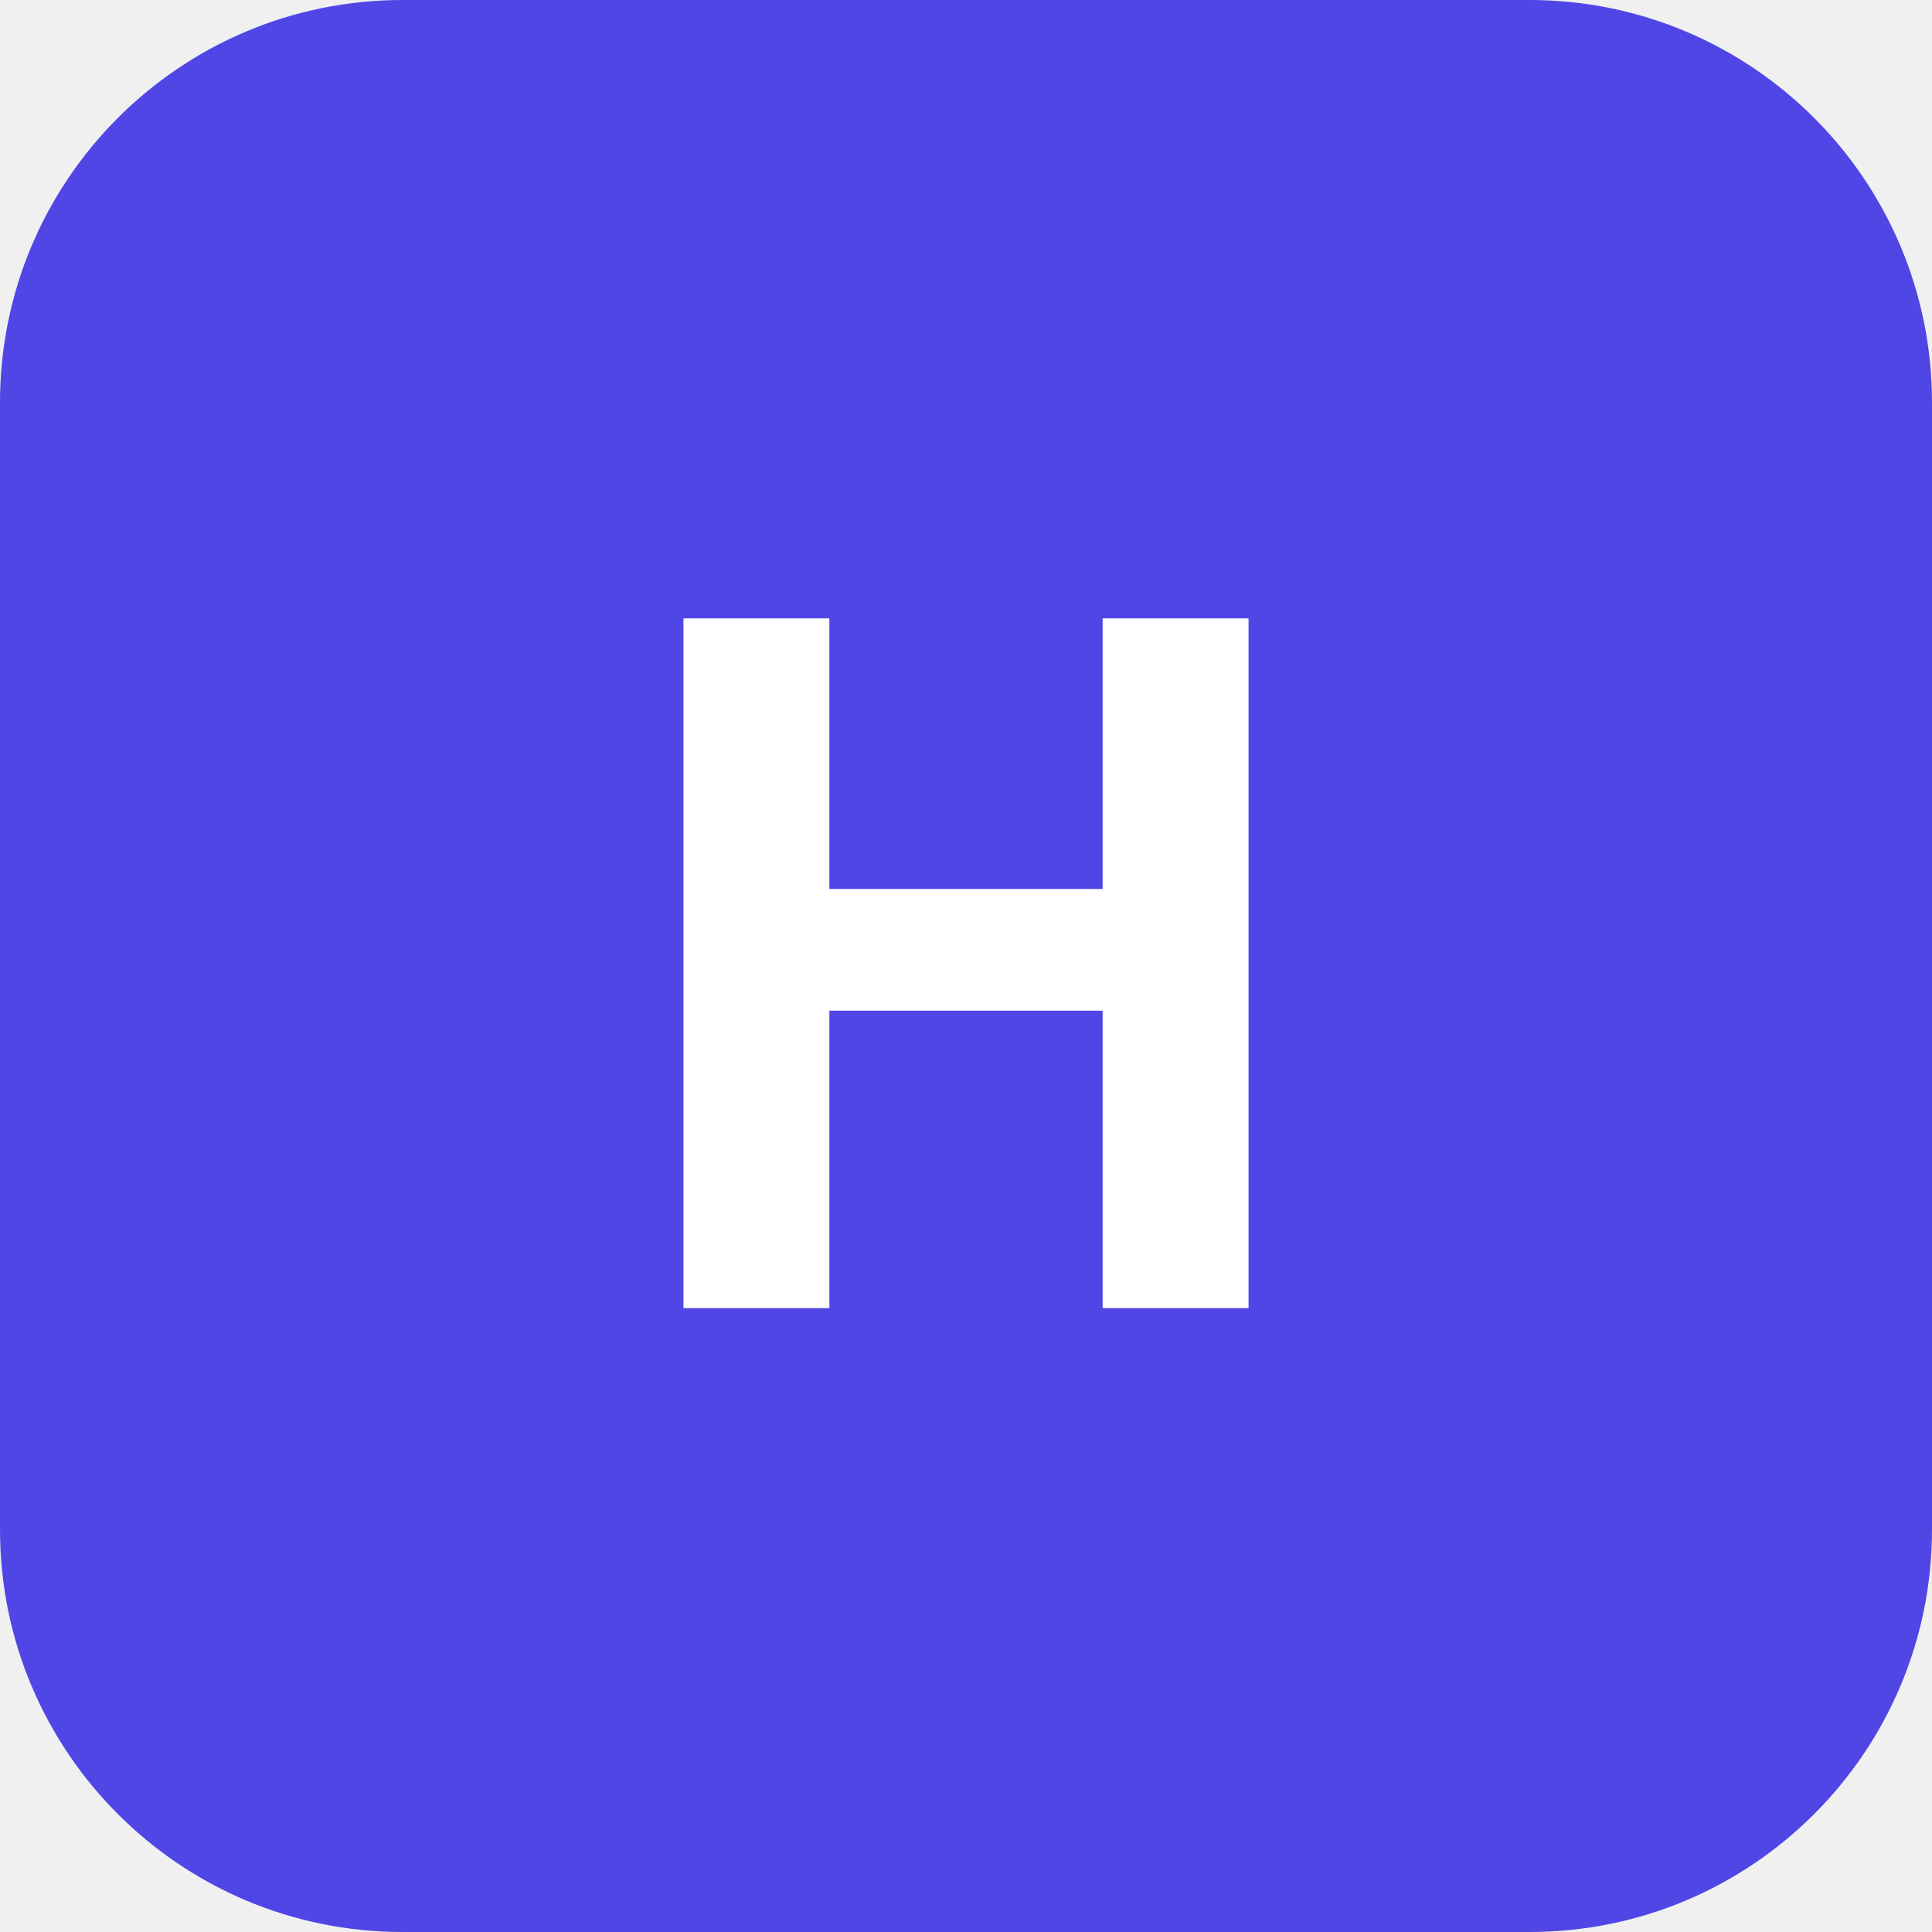
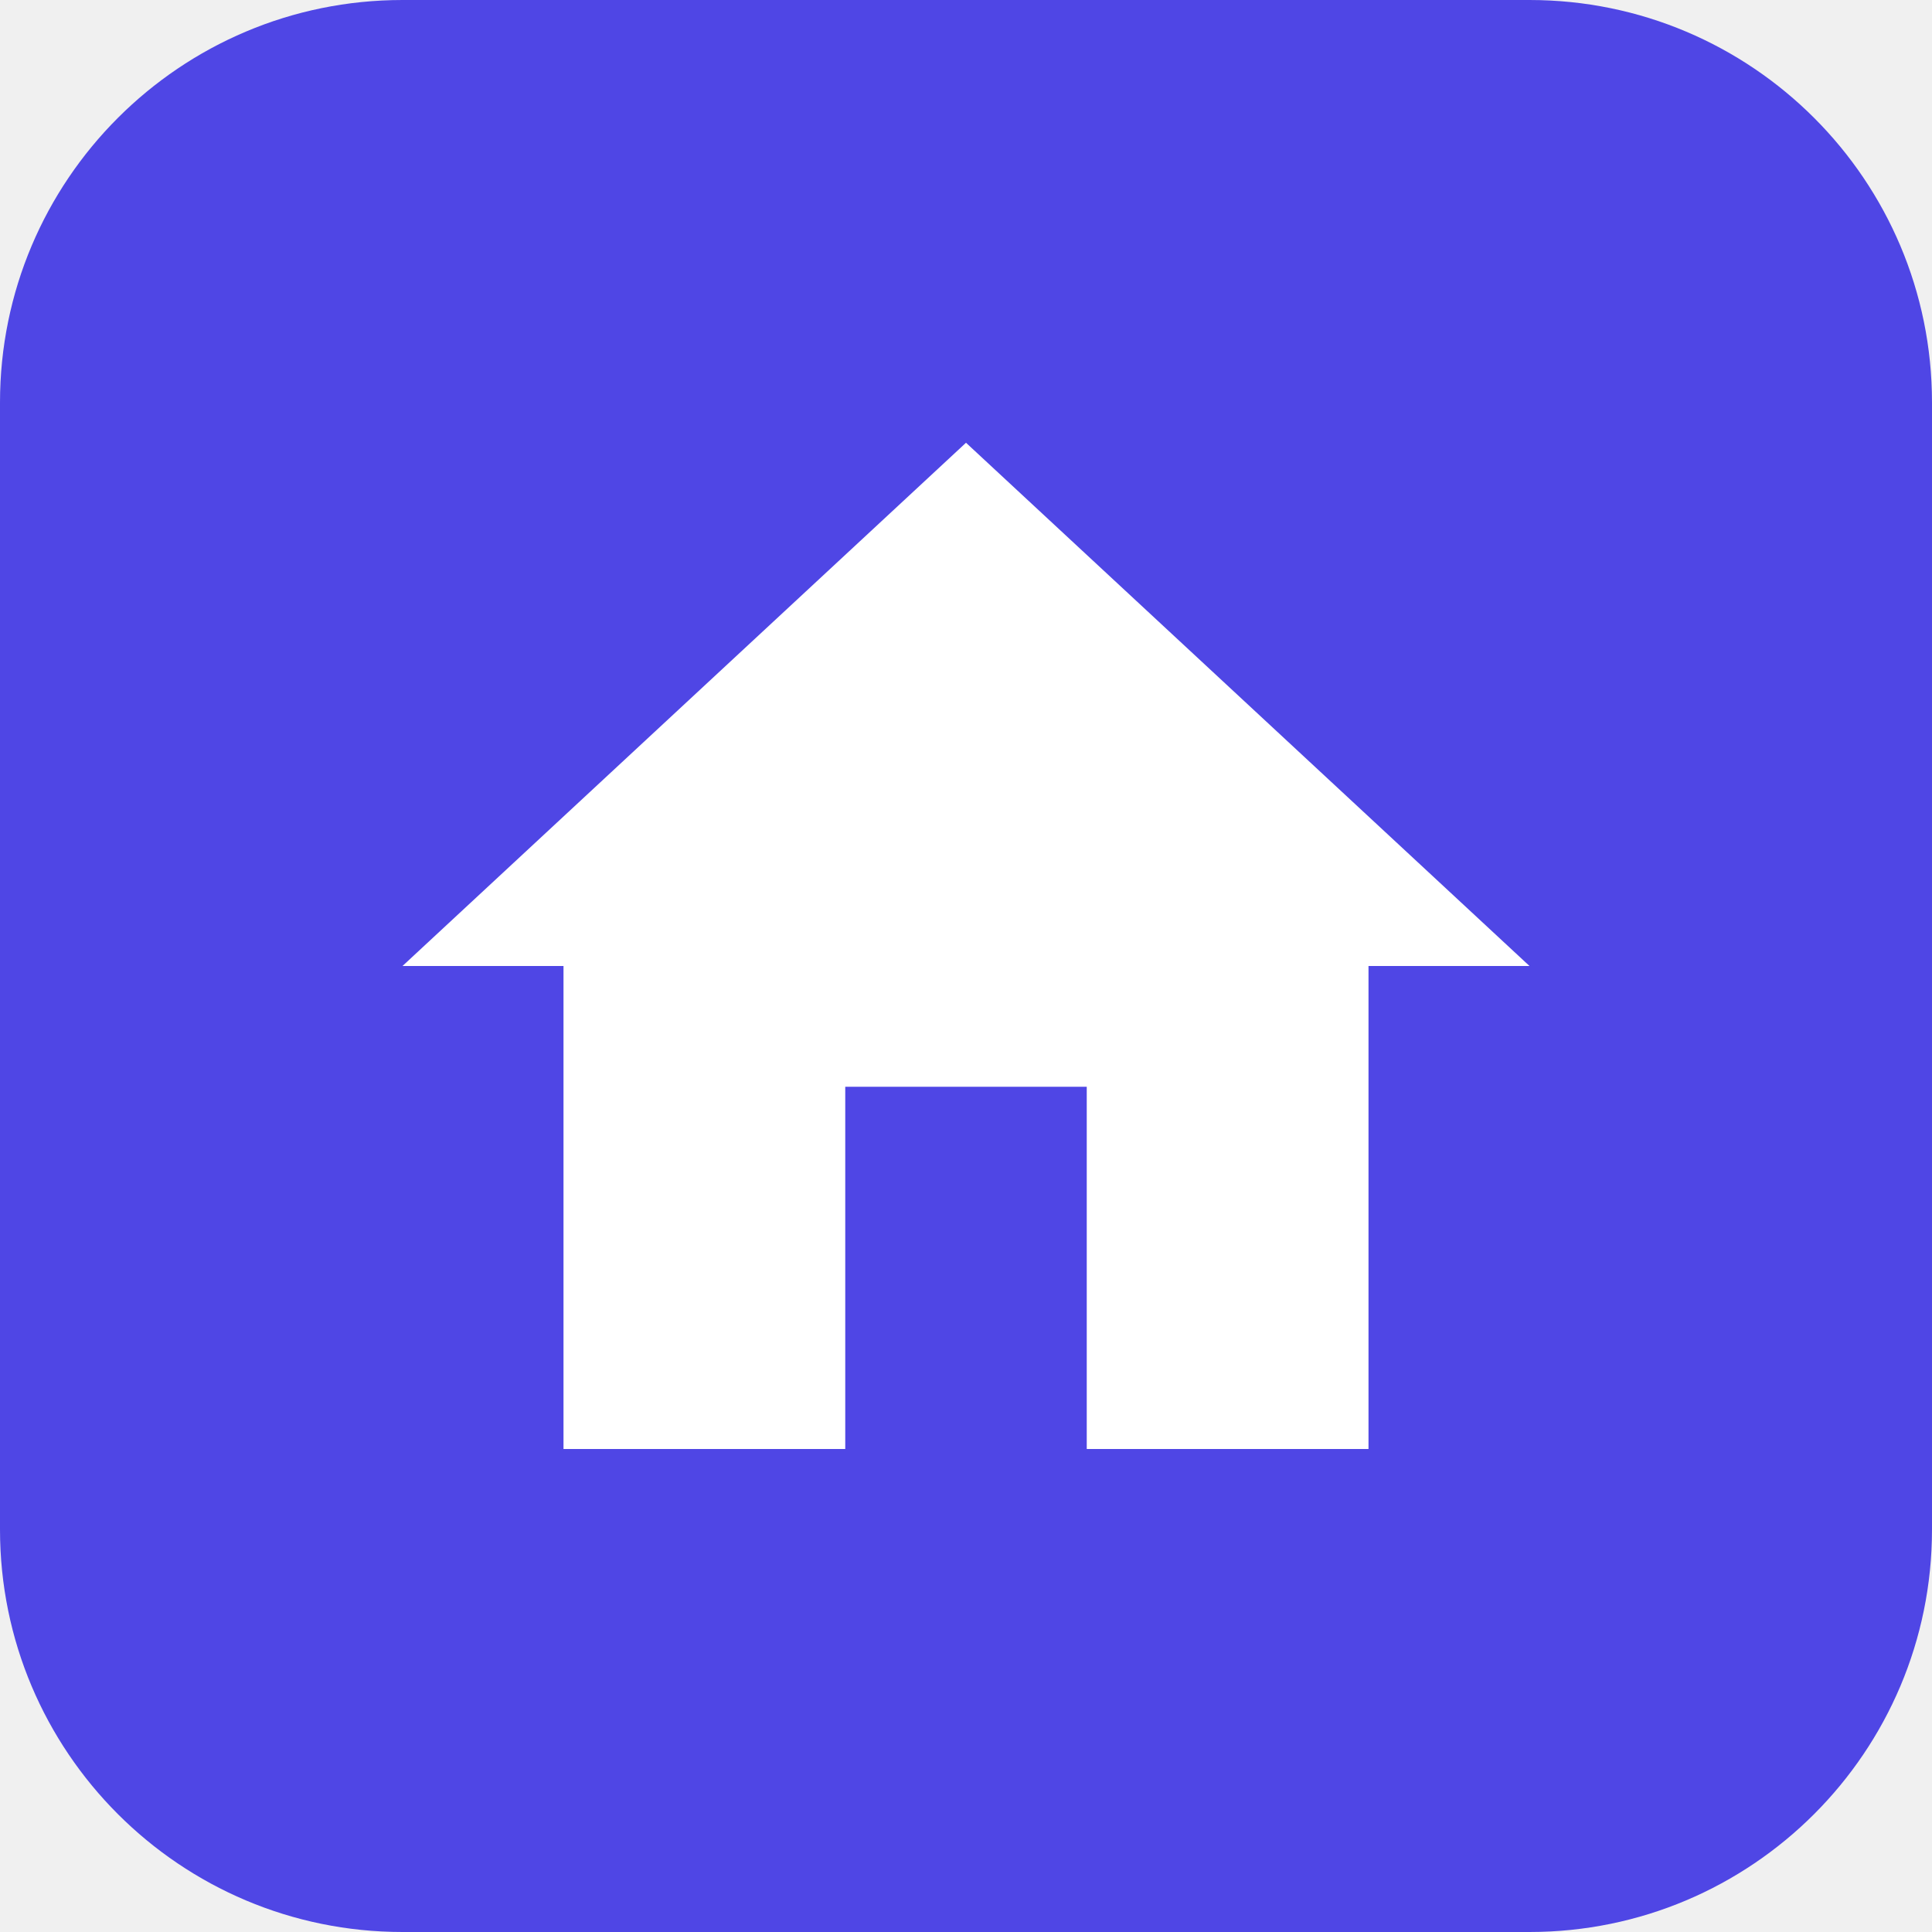
<svg xmlns="http://www.w3.org/2000/svg" viewBox="0 0 192 192" width="192" height="192">
  <rect width="192" height="192" rx="40" fill="#4f46e5" />
-   <text x="96" y="130" font-family="system-ui,sans-serif" font-size="96" font-weight="bold" fill="white" text-anchor="middle">H</text>
+   <path fill="#fff" fill-rule="evenodd" d="M96 44 152 96H136V144H56V96H40ZM84 108V144H108V108Z" />
</svg>
